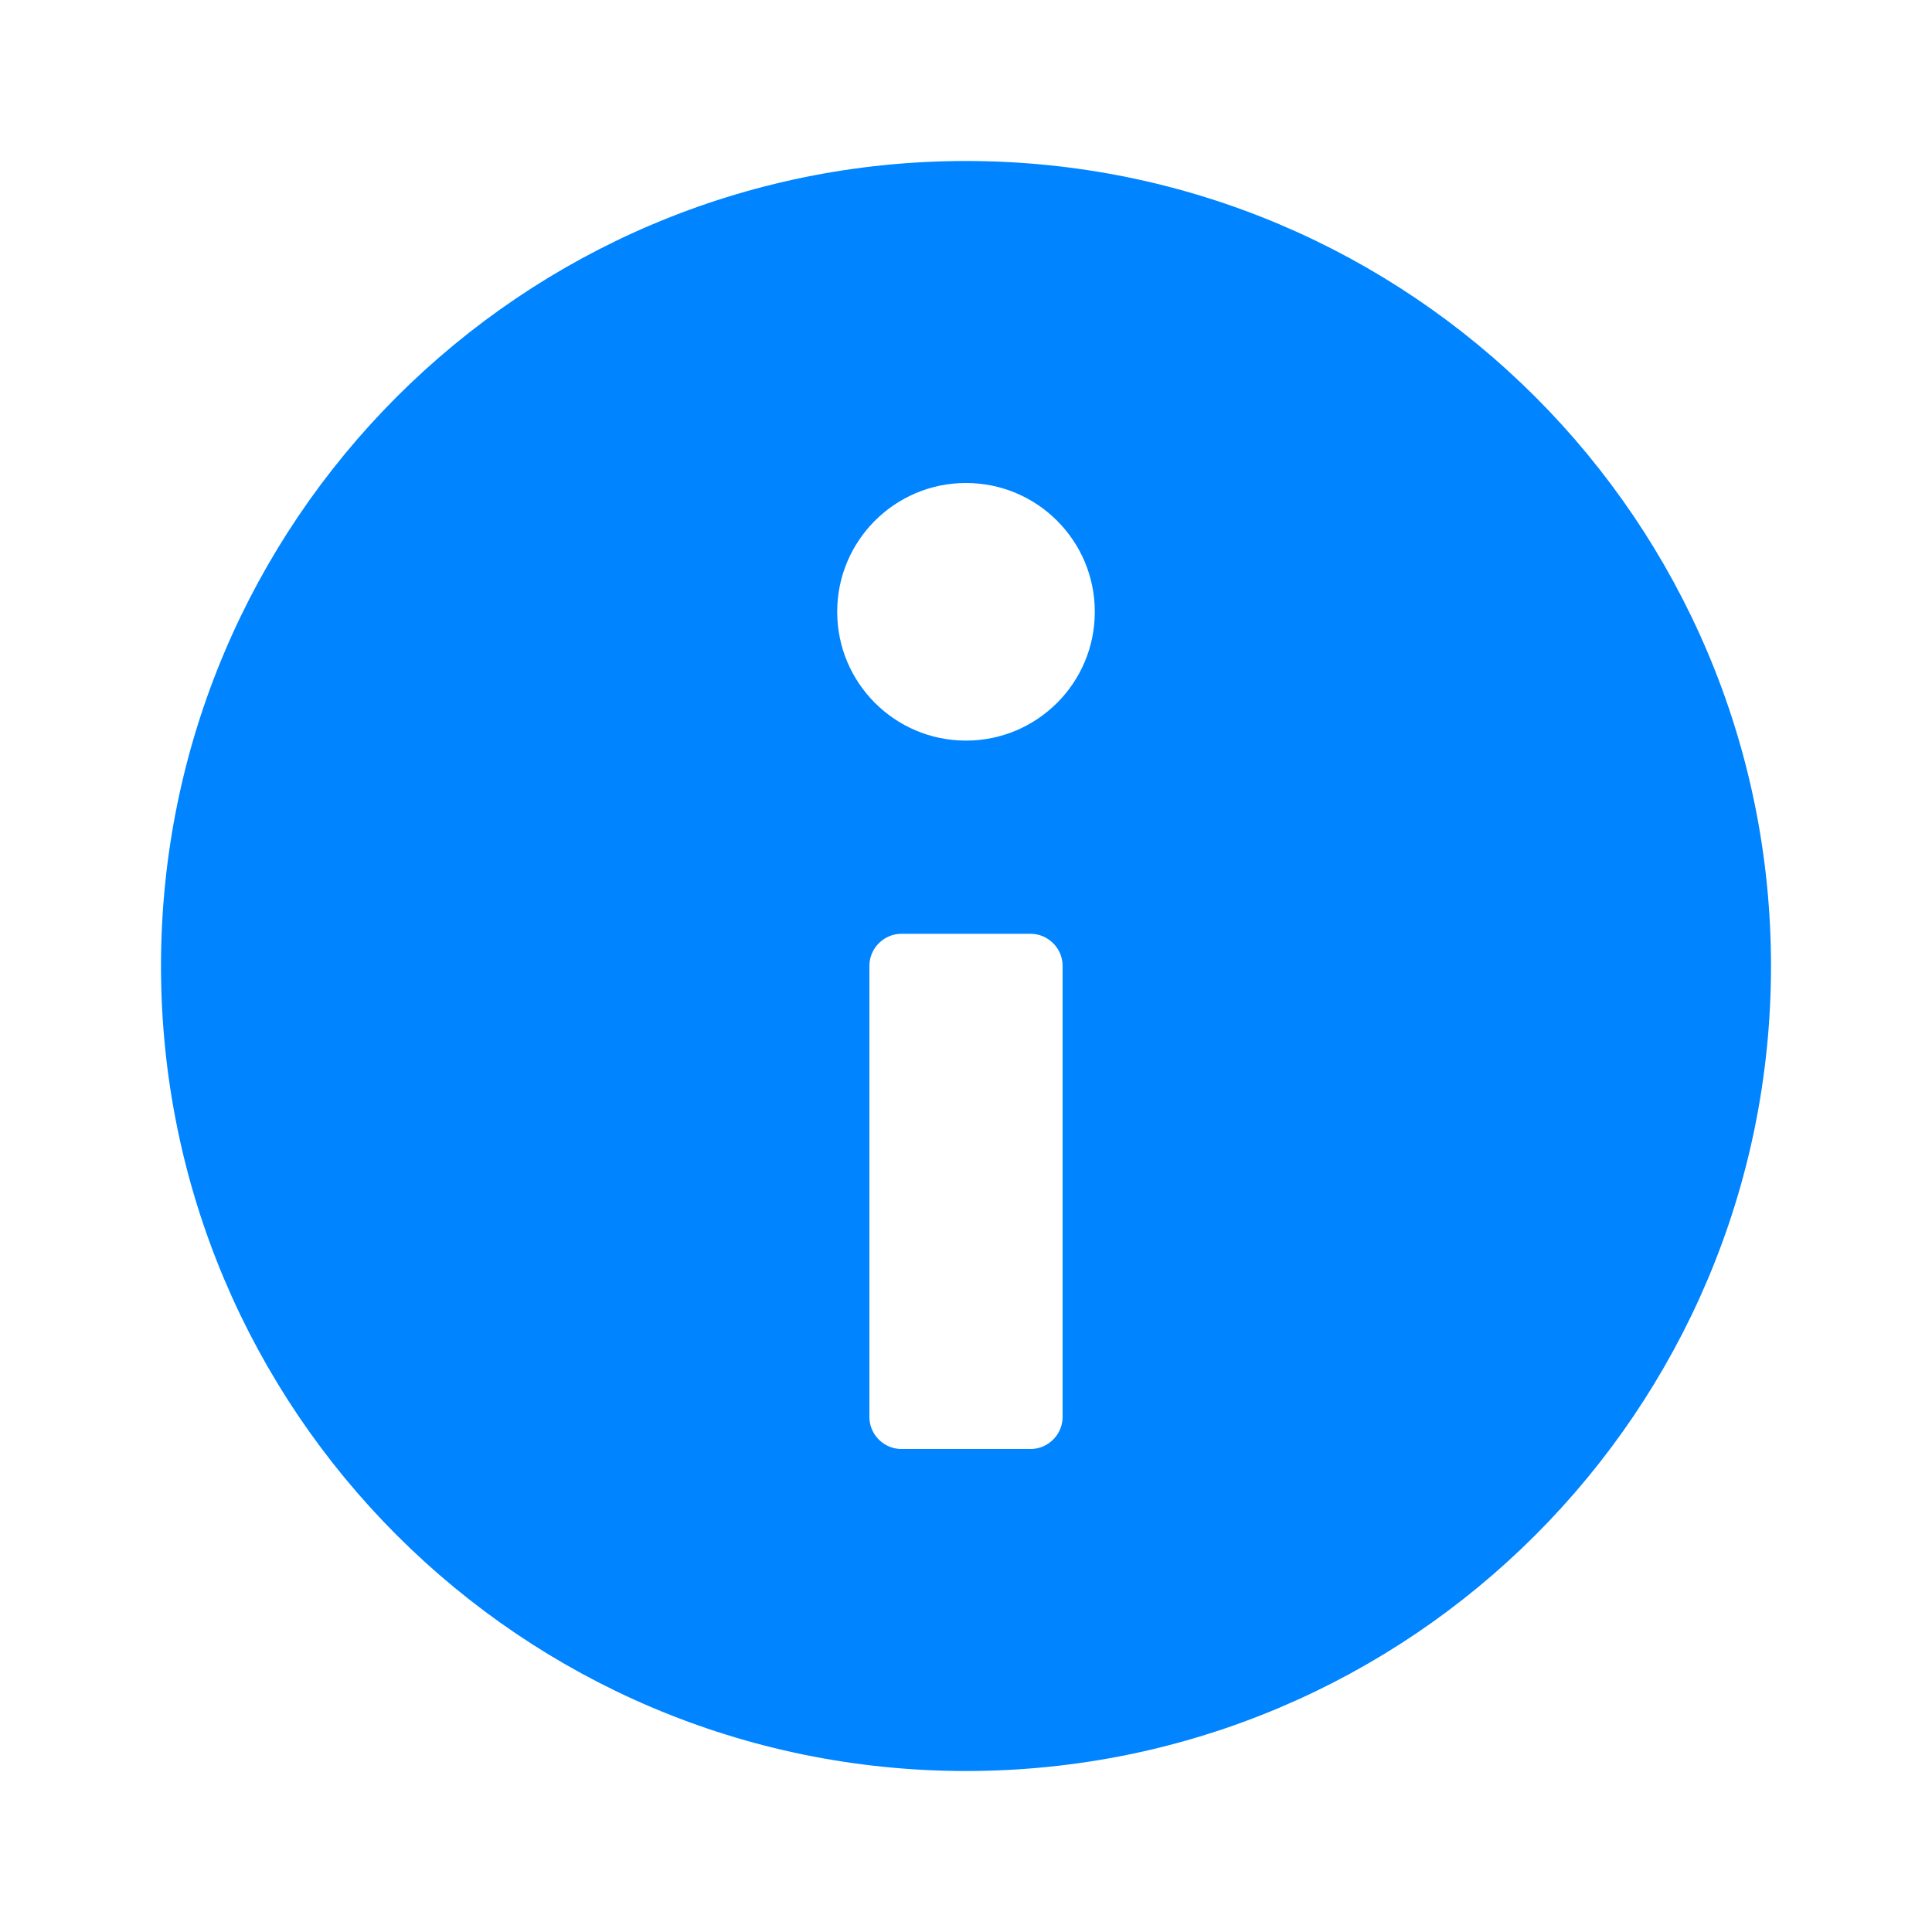
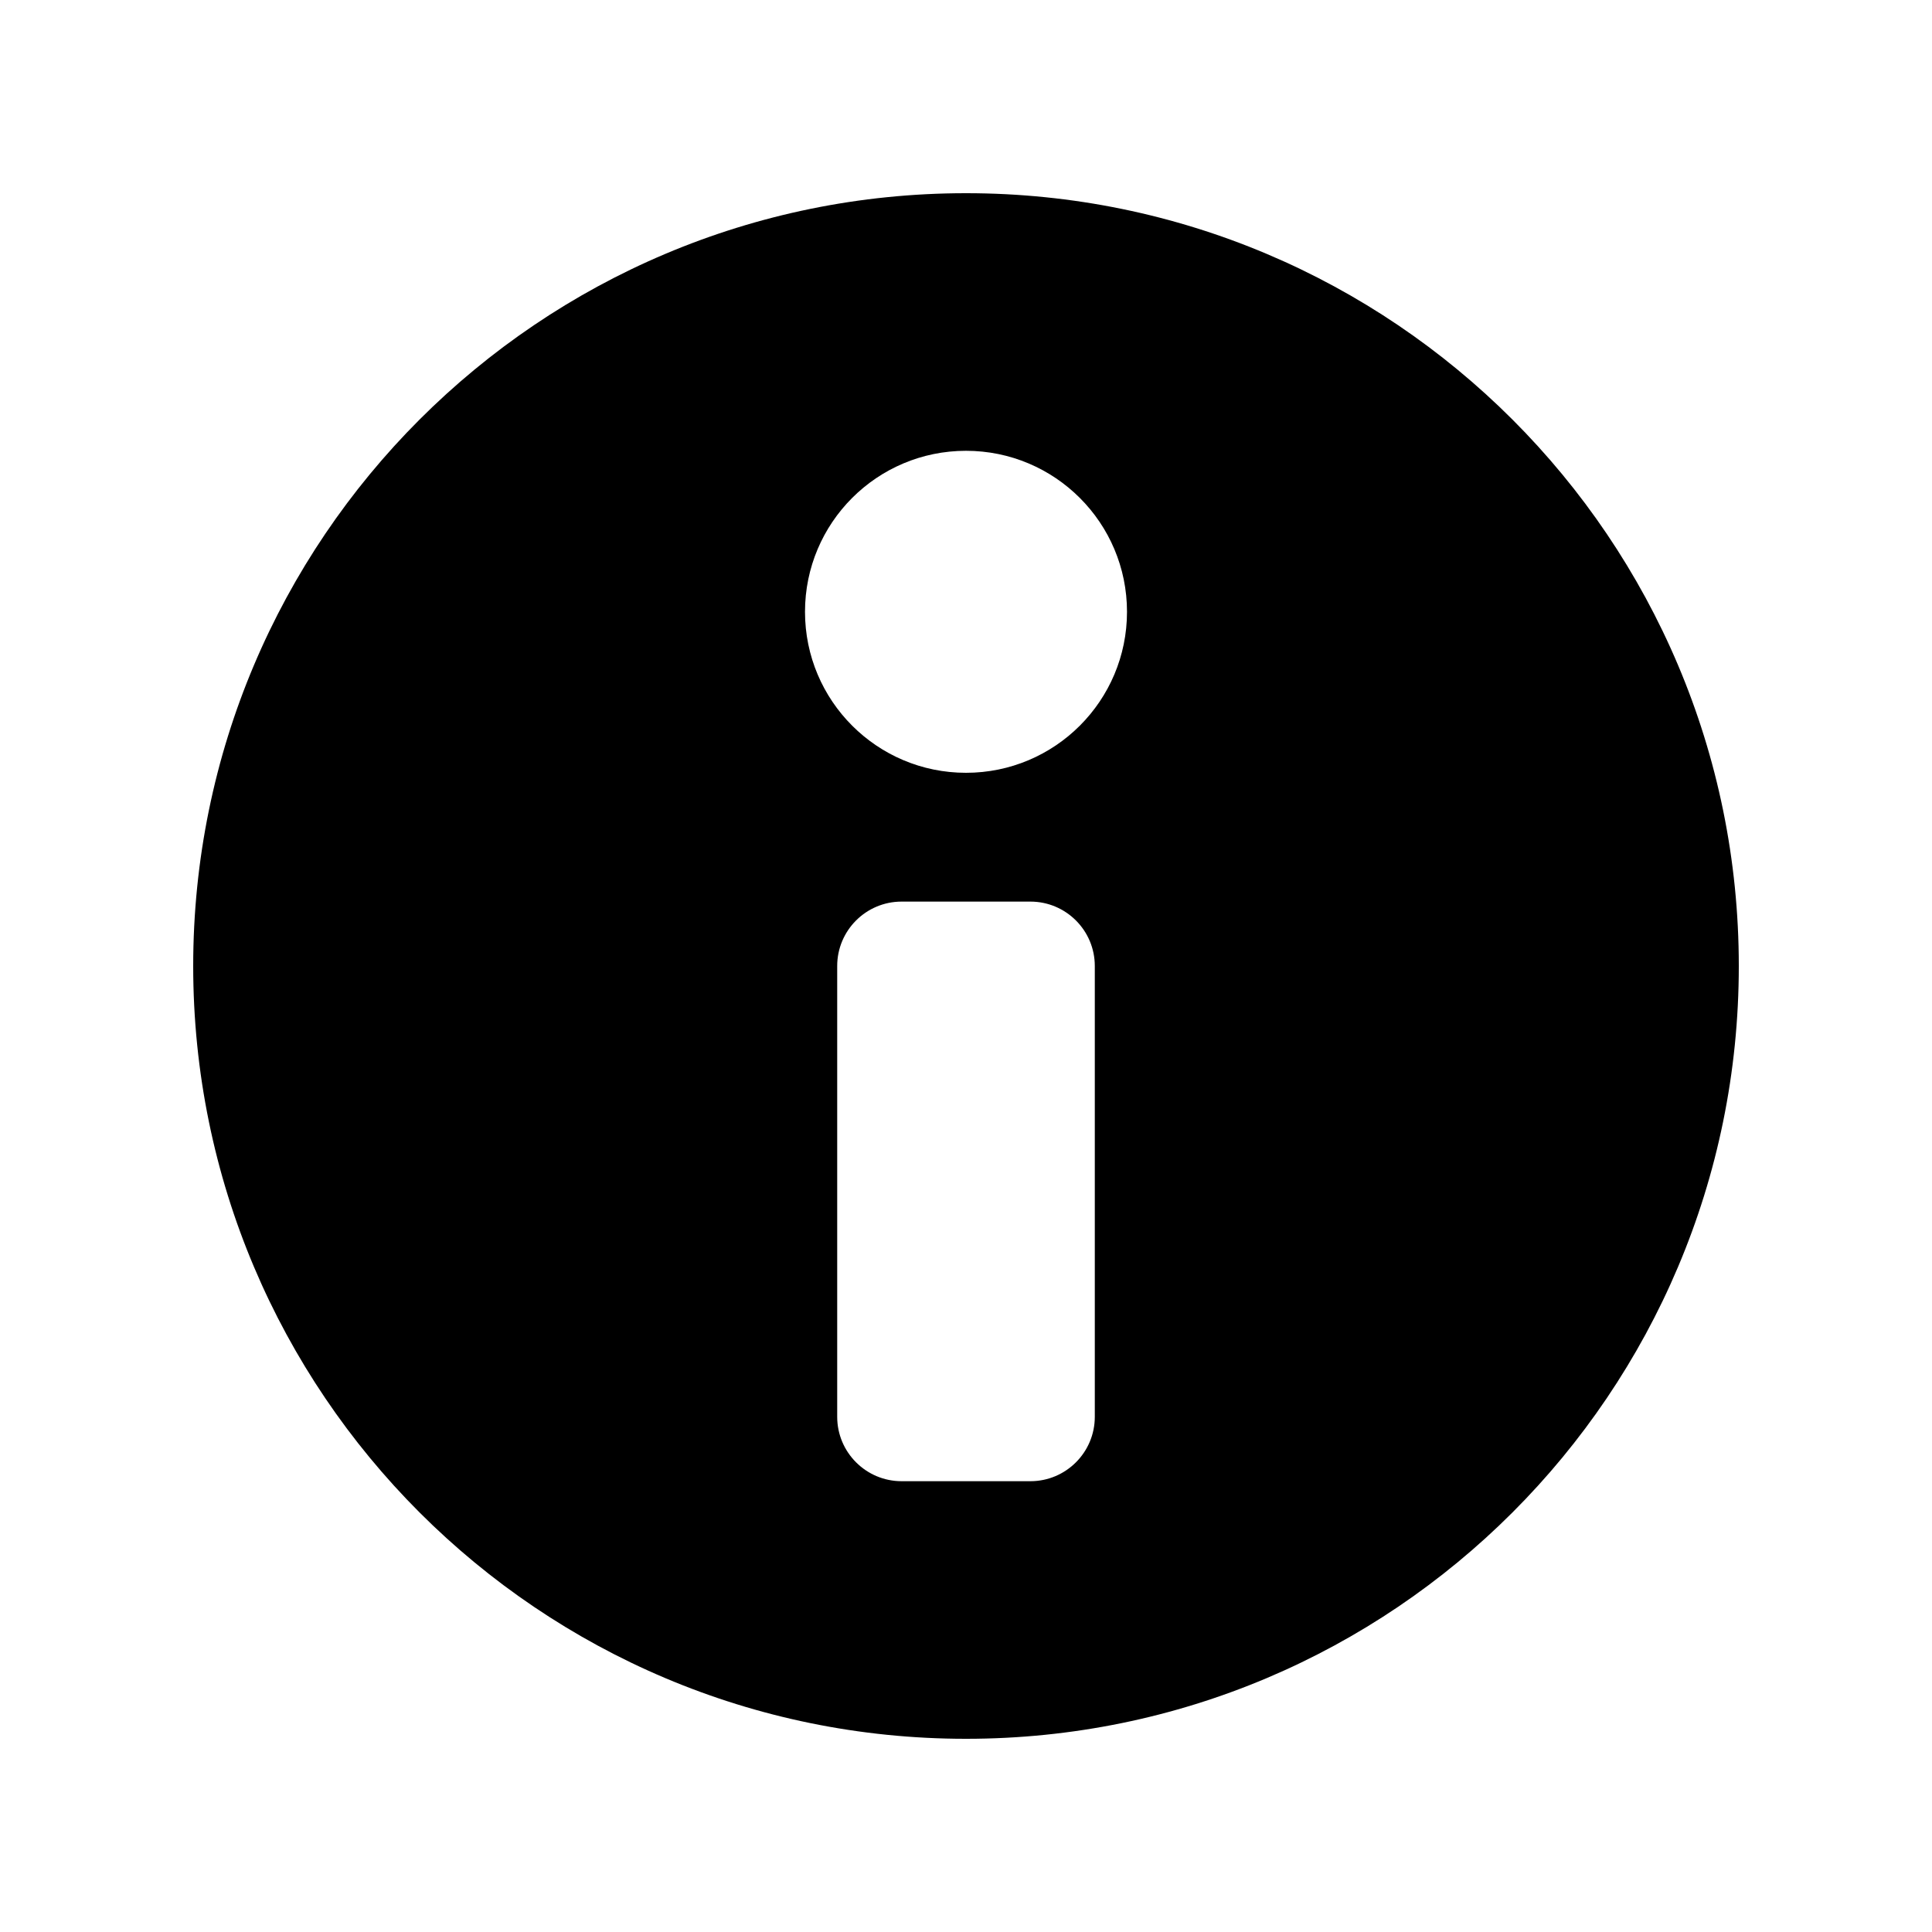
<svg role="presentation" class="alertIcon" name="icon" width="24px" height="24px" viewBox="0 0 36 36">
  <g transform="translate(18,18)scale(1.2)translate(-18,-18)">
-     <path fill="#0084FF" stroke="#0084FF" d="M18,10 C16.619,10 15.5,11.119 15.5,12.5 C15.5,13.881 16.619,15 18,15 C19.381,15 20.5,13.881 20.5,12.5 C20.5,11.119 19.381,10 18,10 Z M16,25 C16,25.552 16.448,26 17,26 L19,26 C19.552,26 20,25.552 20,25 L20,18 C20,17.448 19.552,17 19,17 L17,17 C16.448,17 16,17.448 16,18 L16,25 Z M18,30 C11.373,30 6,24.628 6,18 C6,11.373 11.373,6 18,6 C24.628,6 30,11.373 30,18 C30,24.628 24.628,30 18,30 Z" />
+     <path d="M18,10 C16.619,10 15.5,11.119 15.5,12.5 C15.5,13.881 16.619,15 18,15 C19.381,15 20.5,13.881 20.5,12.5 C20.5,11.119 19.381,10 18,10 Z M16,25 C16,25.552 16.448,26 17,26 L19,26 C19.552,26 20,25.552 20,25 L20,18 C20,17.448 19.552,17 19,17 L17,17 C16.448,17 16,17.448 16,18 L16,25 Z M18,30 C11.373,30 6,24.628 6,18 C6,11.373 11.373,6 18,6 C24.628,6 30,11.373 30,18 C30,24.628 24.628,30 18,30 Z" />
  </g>
</svg>
